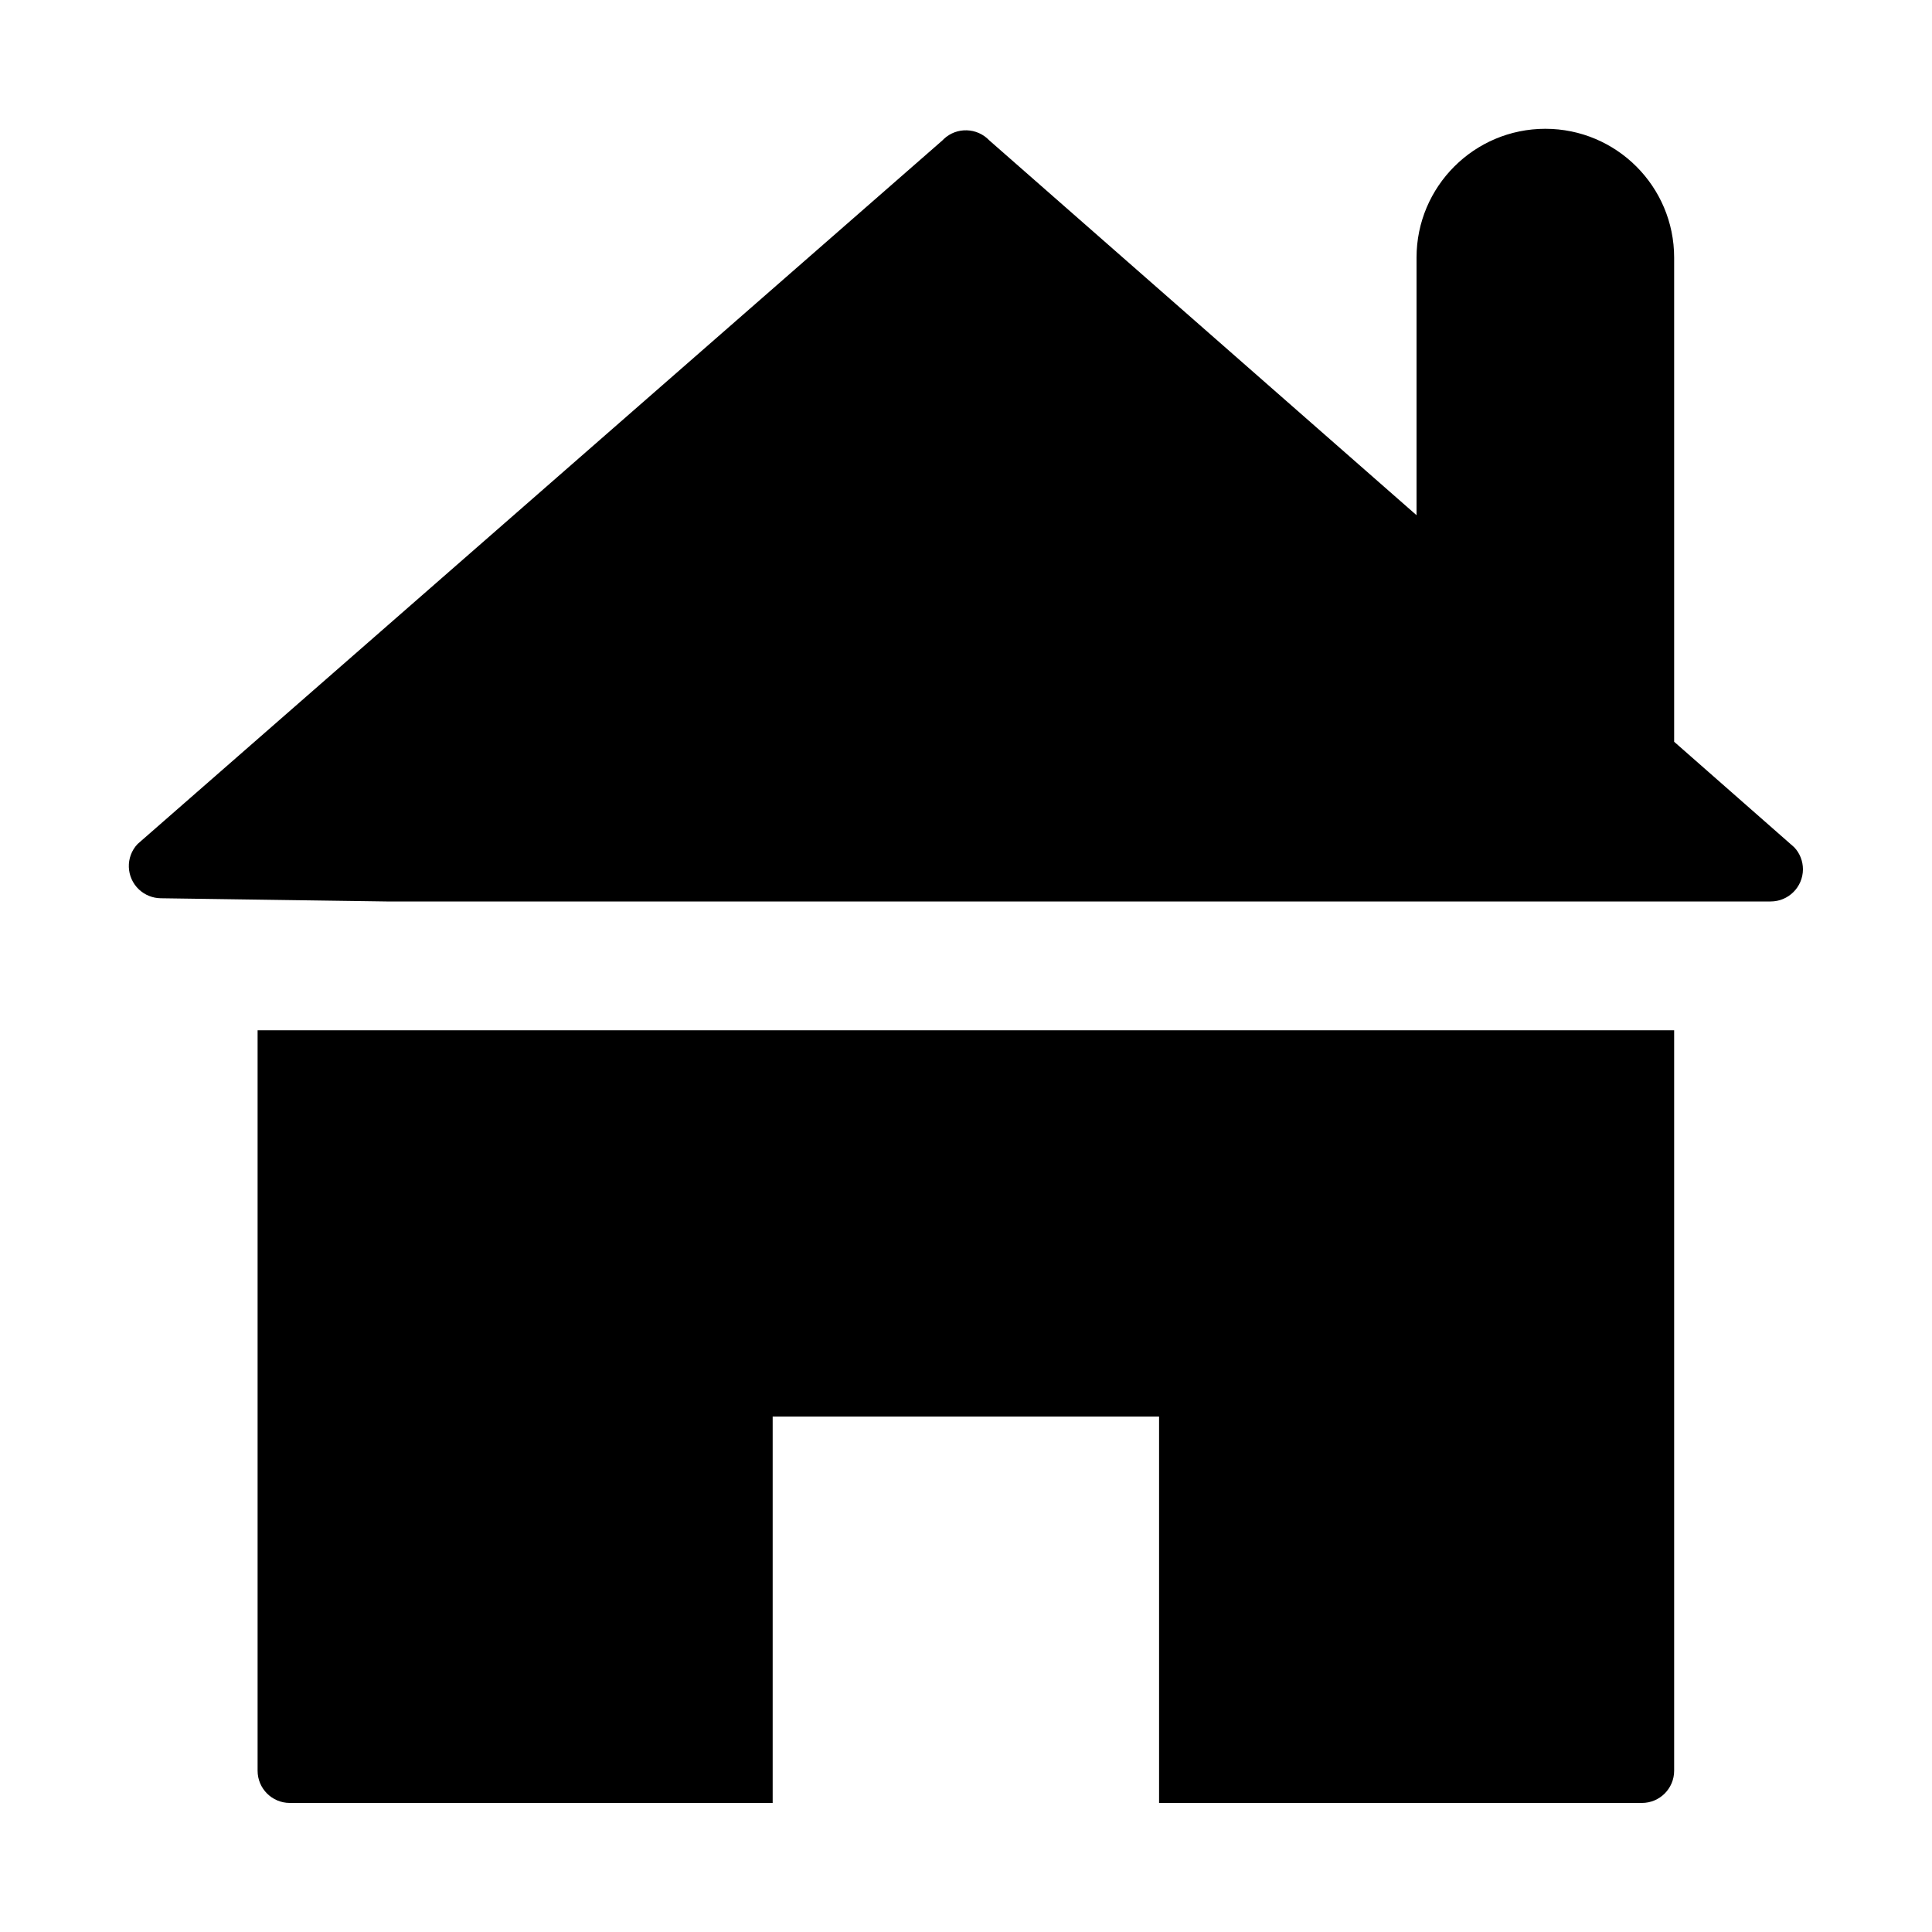
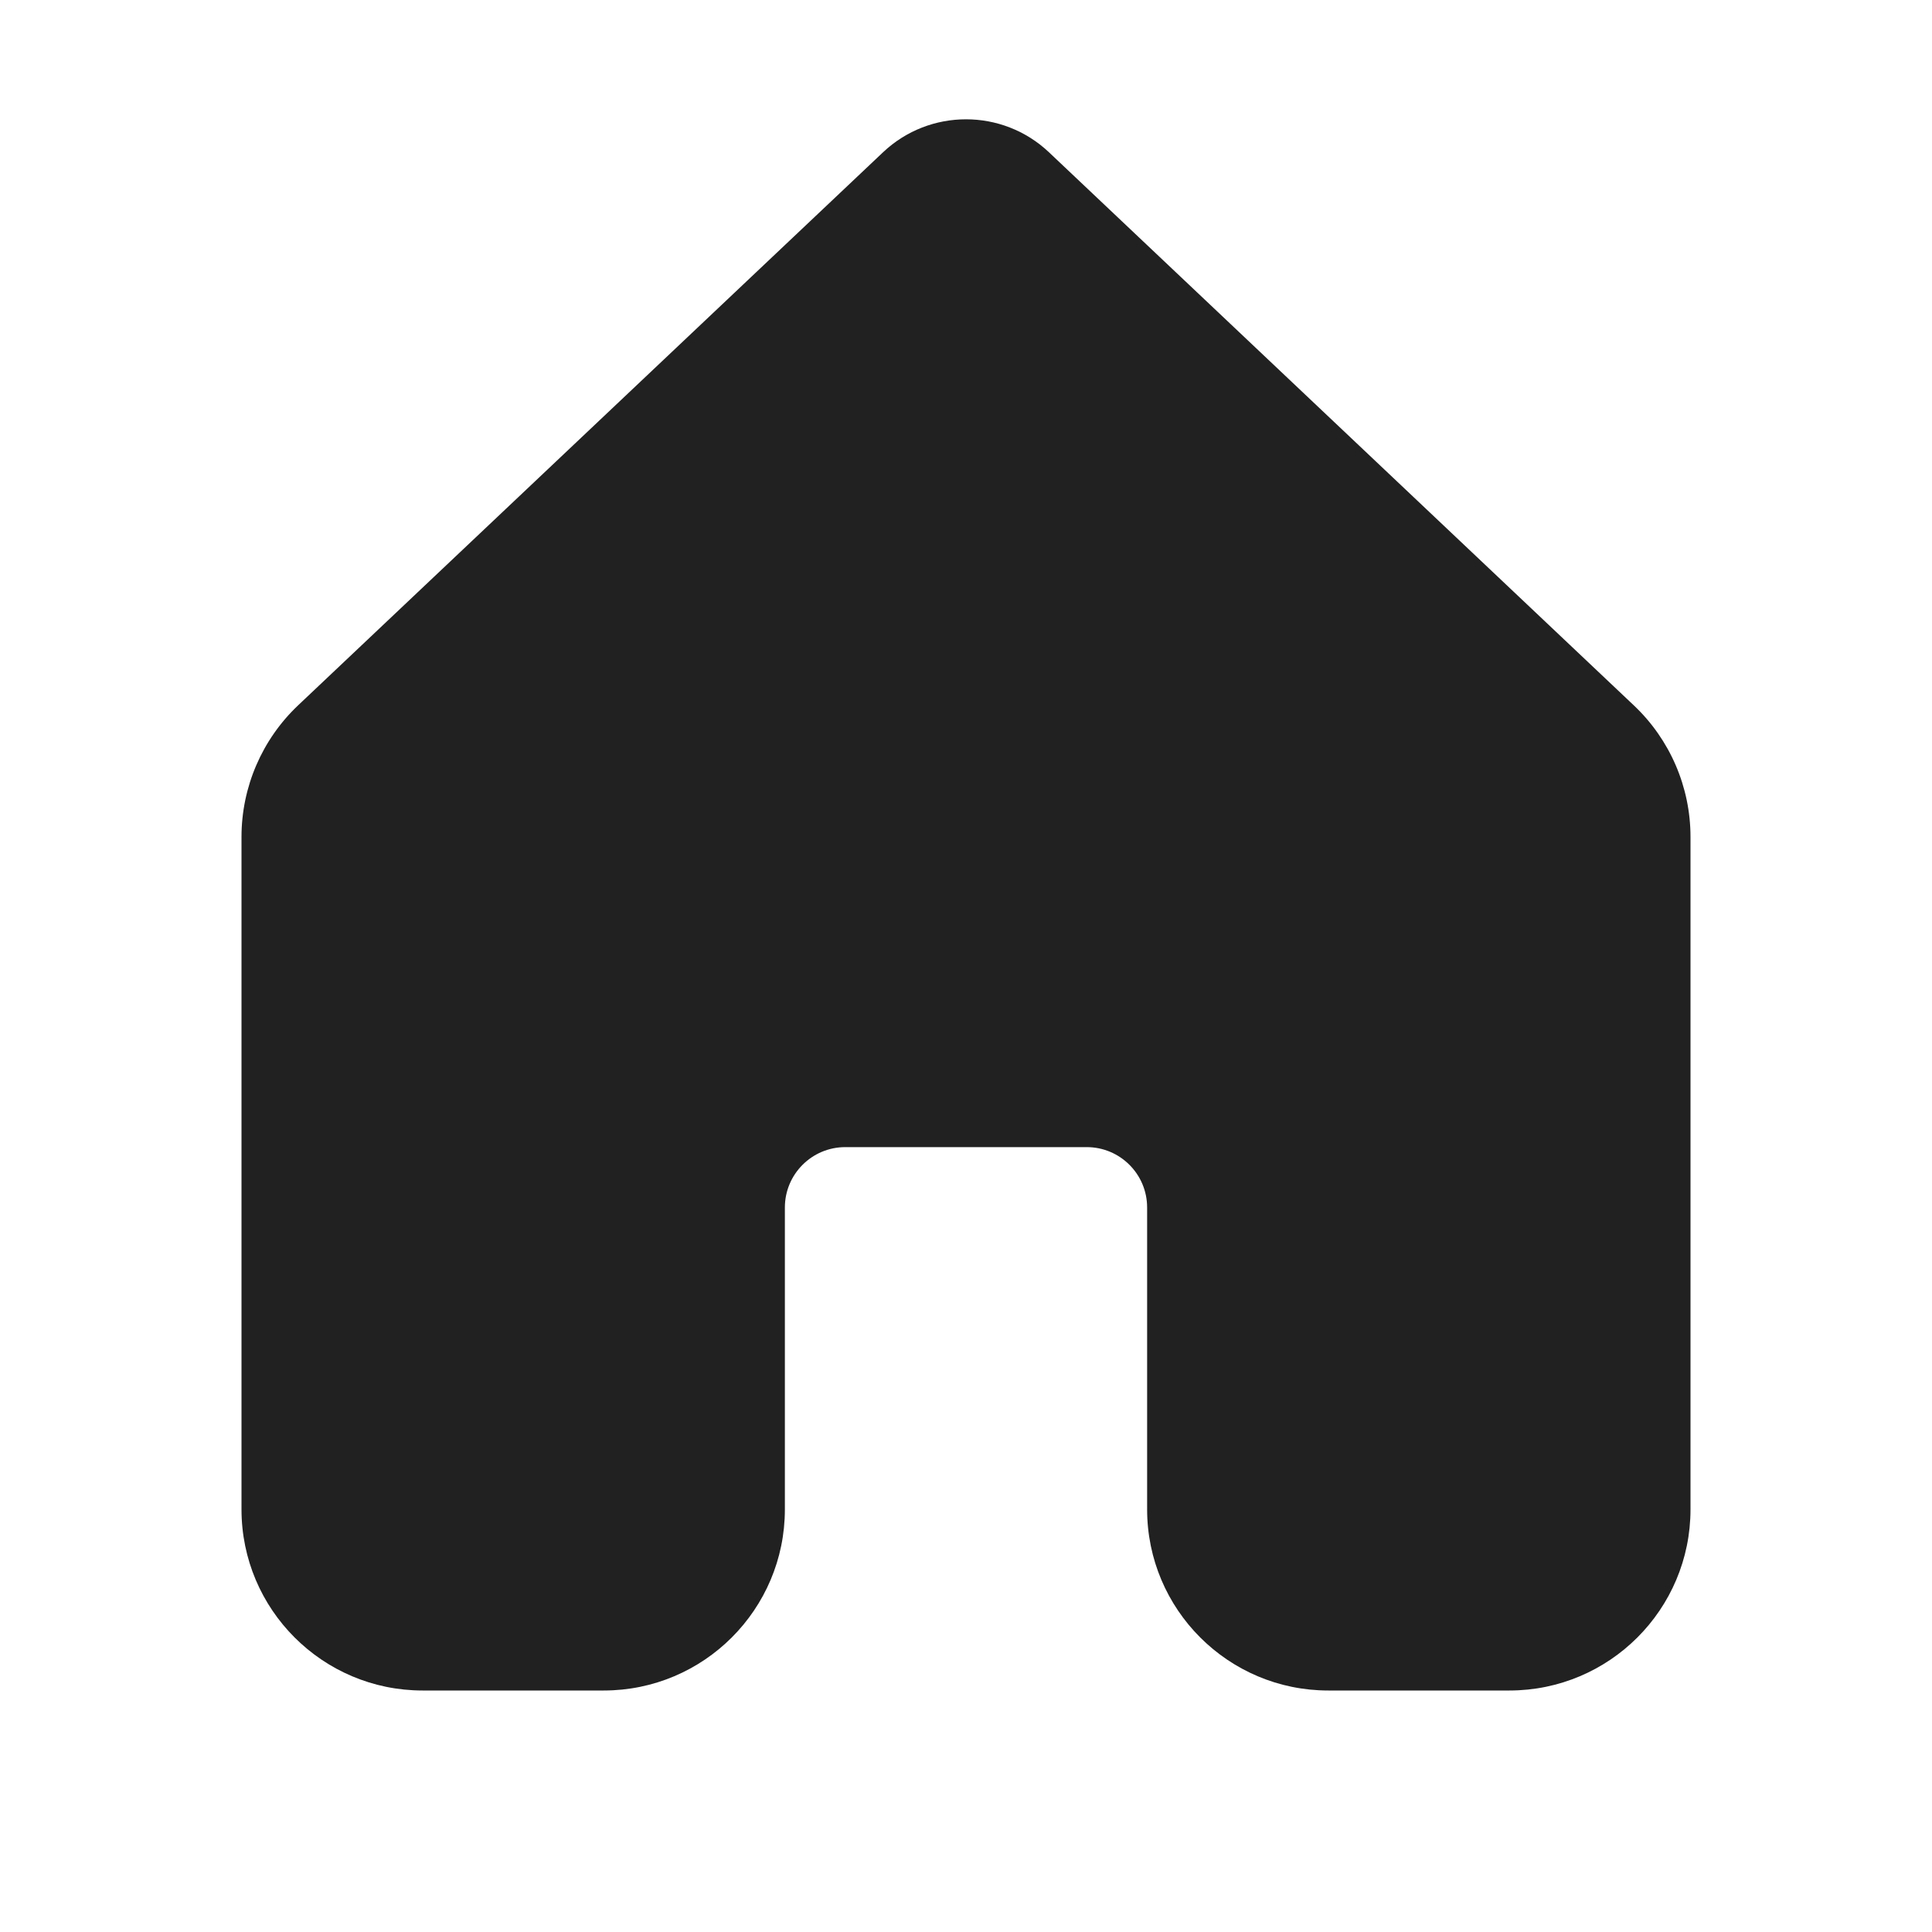
- <svg xmlns="http://www.w3.org/2000/svg" version="1.1" width="15px" height="15px" viewBox="0 0 15 15" id="home-15">
-   <path d="M2,13.748c0,0.138,0.112,0.25,0.25,0.25h3.749v-3h3v3h3.749c0.138,0,0.25-0.112,0.25-0.25V7.999H2  C2,7.999,2,13.748,2,13.748z M13.93,6.578l-0.932-0.819V2c0-0.552-0.448-1-1-1s-1,0.448-1,1v2L7.681,1.09  C7.586,0.99,7.428,0.985,7.328,1.079L7.317,1.09L1.068,6.553C0.973,6.654,0.979,6.812,1.079,6.906  C1.125,6.949,1.185,6.973,1.247,6.974L3,6.999h10.747c0.138,0,0.25-0.111,0.251-0.249  C13.998,6.686,13.974,6.624,13.93,6.578V6.578z" />
+ <svg xmlns="http://www.w3.org/2000/svg" width="16" height="16" viewBox="0 0 16 16" fill="none">
+   <path d="M8.687 1.261C8.302 0.897 7.698 0.897 7.313 1.261L2.469 5.841C2.17 6.124 2 6.518 2 6.931V12.5C2 13.328 2.672 14 3.5 14H5C5.828 14 6.5 13.328 6.5 12.5V10C6.5 9.724 6.724 9.5 7 9.5H9C9.276 9.5 9.5 9.724 9.5 10V12.5C9.5 13.328 10.172 14 11 14H12.5C13.328 14 14 13.328 14 12.5V6.931C14 6.518 13.83 6.124 13.53 5.841L8.687 1.261Z" fill="#212121" />
</svg>
